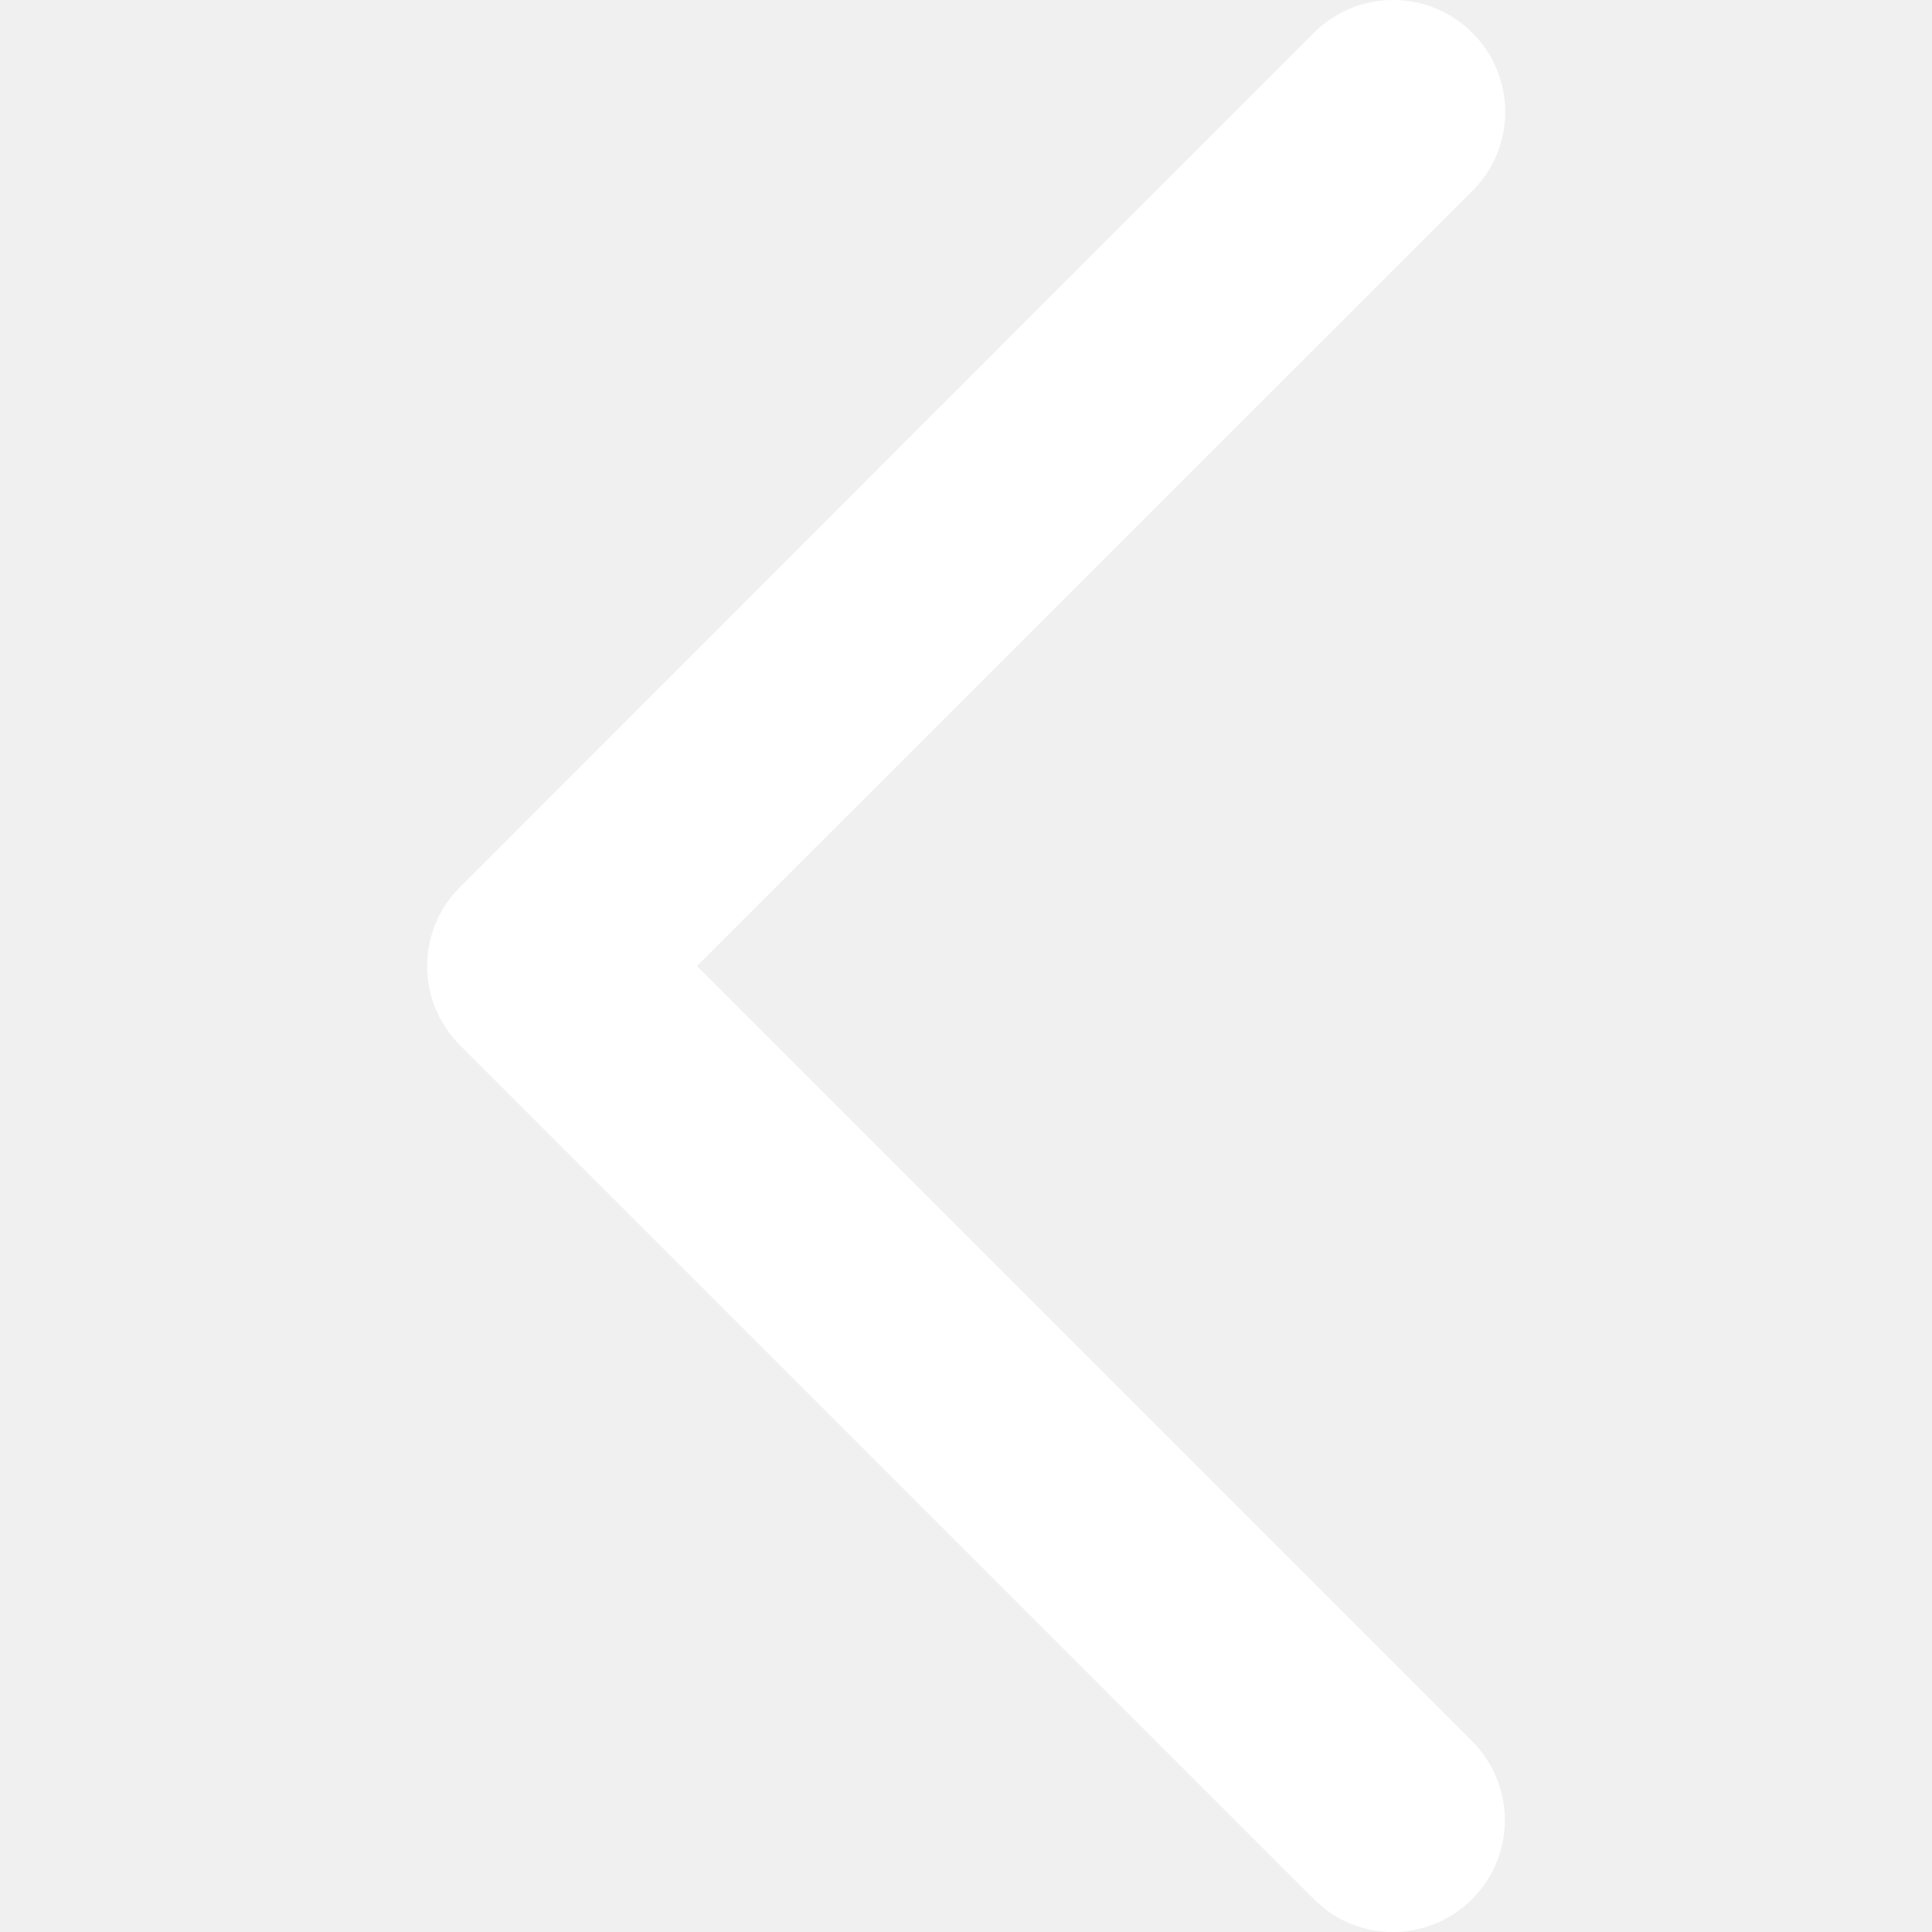
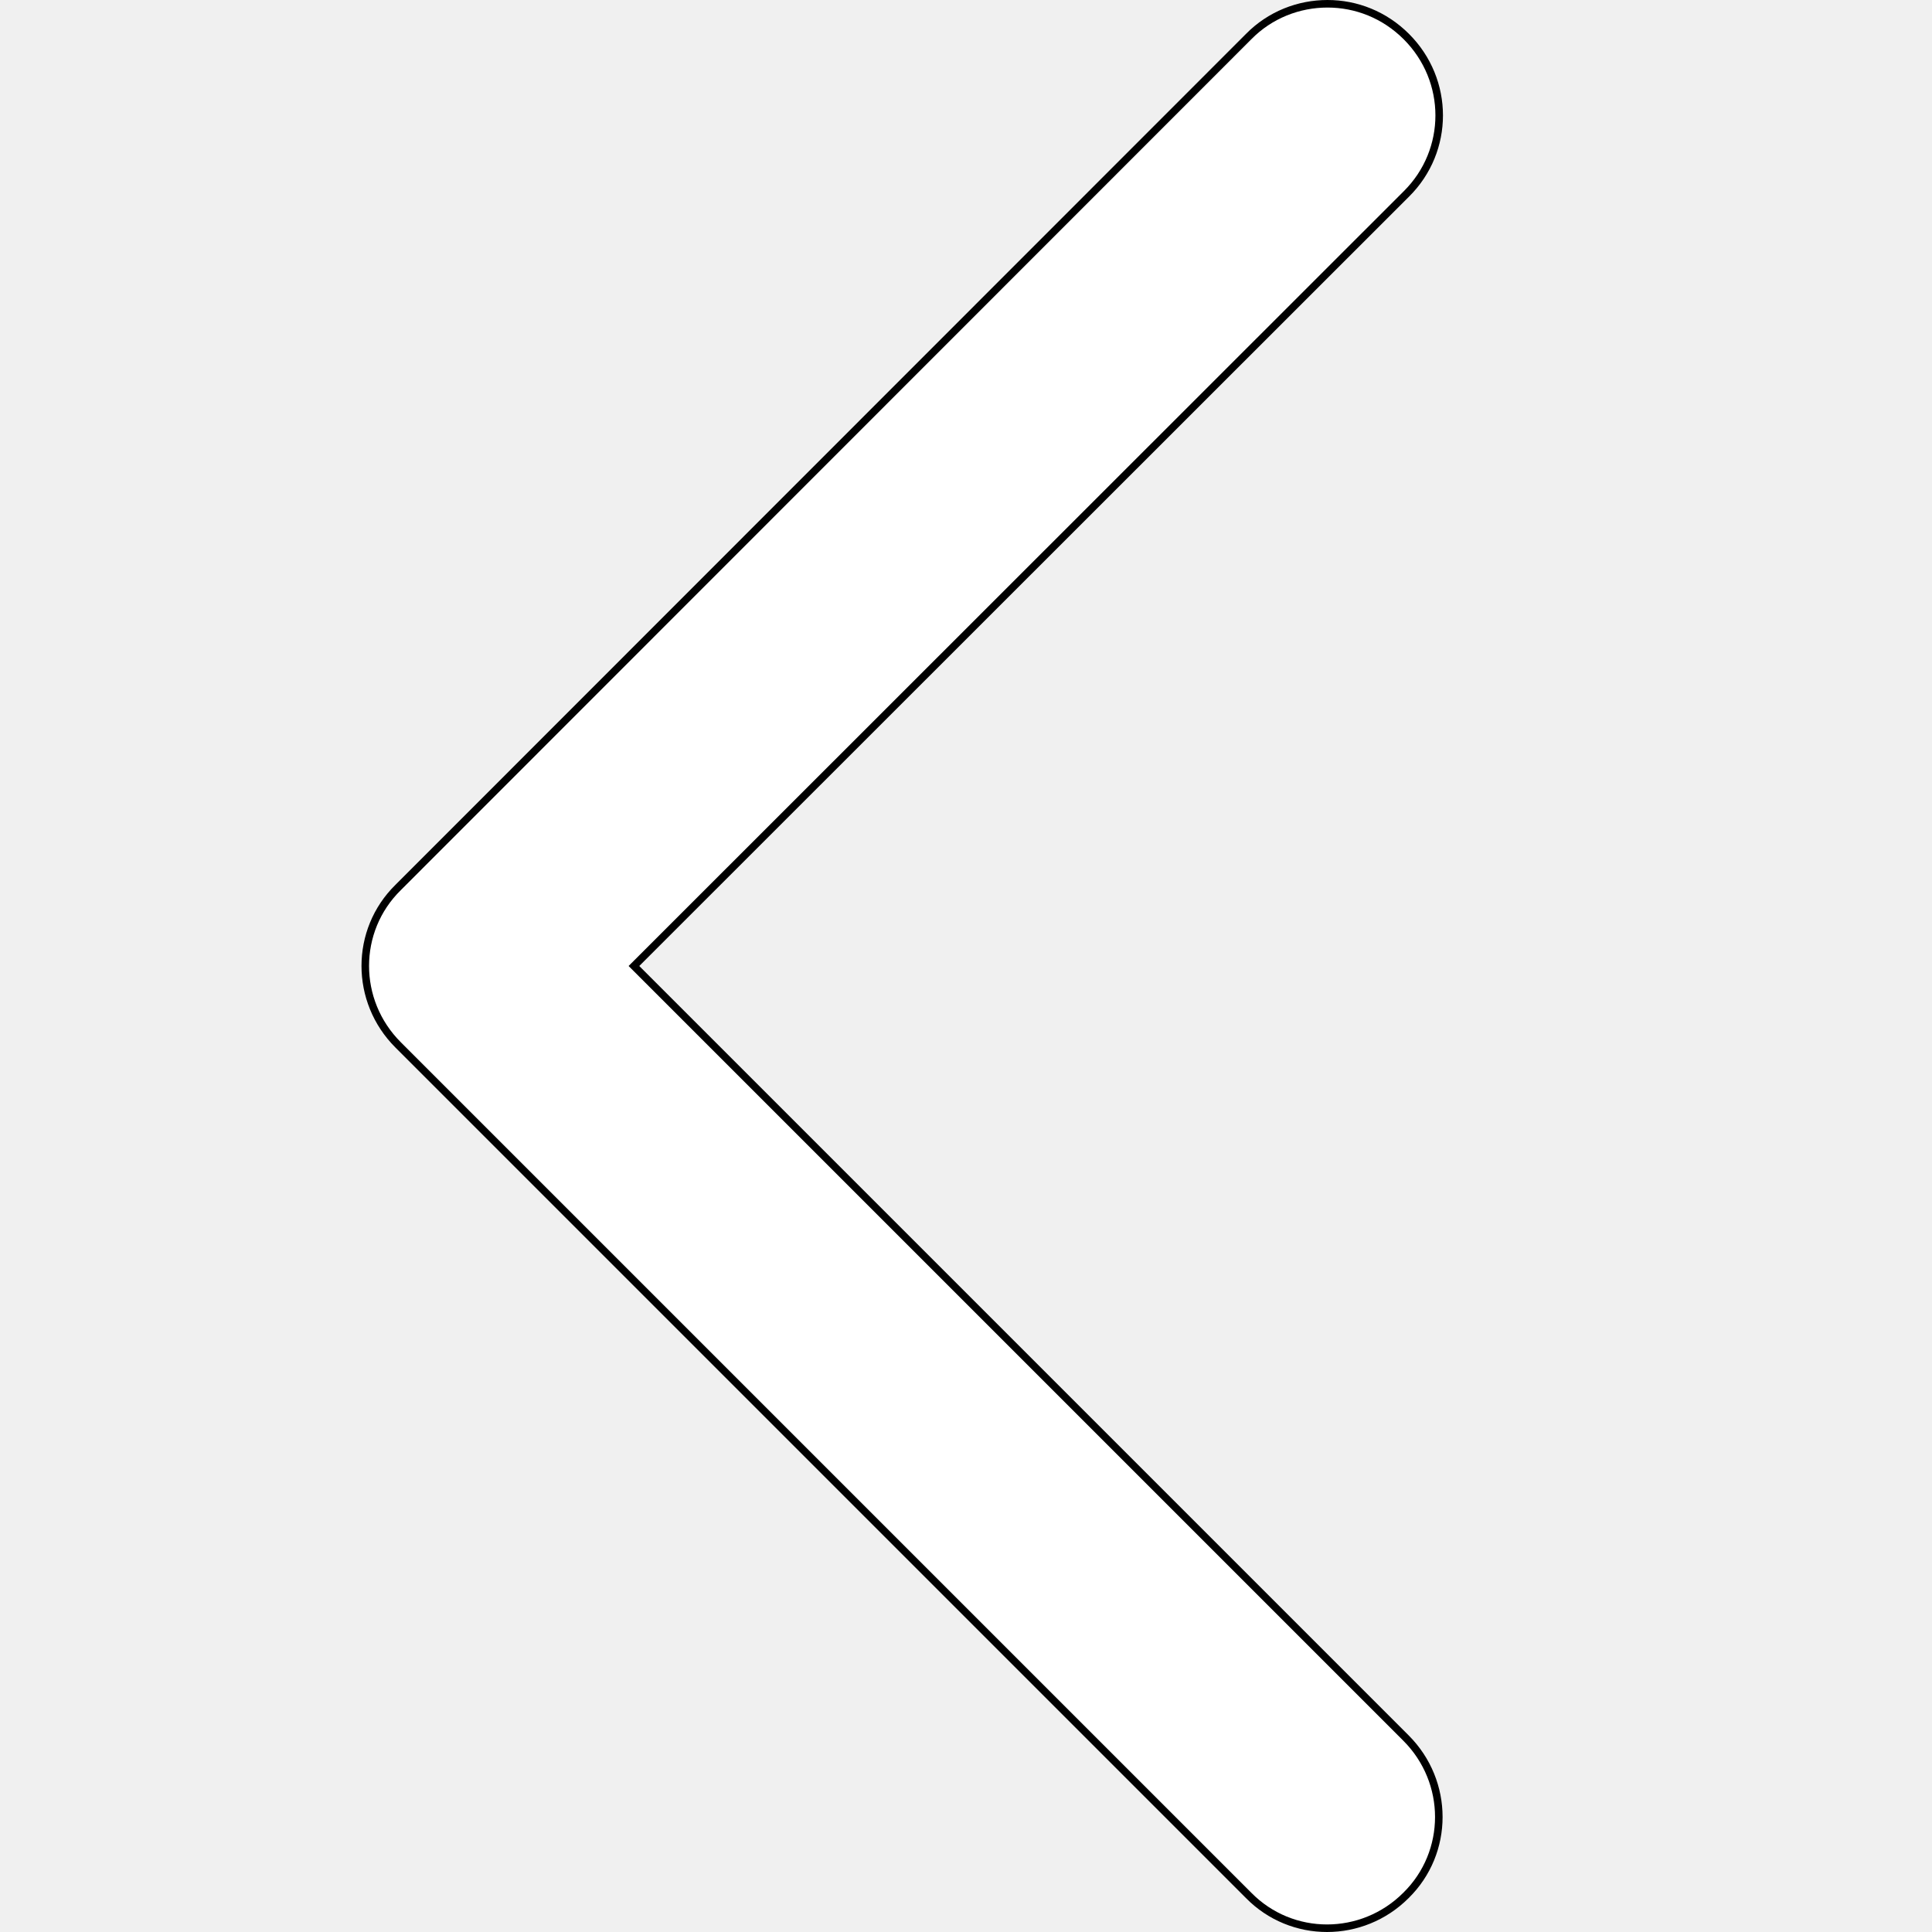
<svg xmlns="http://www.w3.org/2000/svg" version="1.1" id="Capa_1" x="0px" y="0px" viewBox="-383 145 512 512" style="enable-background:new -383 145 512 512;" xml:space="preserve">
  <style type="text/css">
- 	.st0{fill:#FFFFFF;}
+ 	.st0{fill:#FFFFFF;stroke:#000000;stroke-width:2;stroke-miterlimit:10;}
</style>
  <g>
    <g>
-       <path class="st0" d="M-13.8,145c7.6,0,15.2,2.9,21,8.7c11.6,11.6,11.6,30.3,0,41.9L-198.3,401L7.1,606.4    c11.6,11.6,11.6,30.4,0,41.9c-11.6,11.6-30.4,11.6-41.9,0L-261.1,422c-11.6-11.6-11.6-30.4,0-41.9l226.3-226.4    C-29,147.9-21.4,145-13.8,145z" />
+       <path class="st0" d="M-31.2,146c7.6,0,15.1,2.9,20.9,8.7c11.6,11.6,11.6,30.2,0,41.7L-215,401l204.6,204.6    c11.6,11.6,11.6,30.3,0,41.7c-11.6,11.6-30.3,11.6-41.7,0l-225.4-225.4c-11.6-11.6-11.6-30.3,0-41.7l225.4-225.5    C-46.4,148.9-38.8,146-31.2,146z" />
    </g>
  </g>
</svg>
